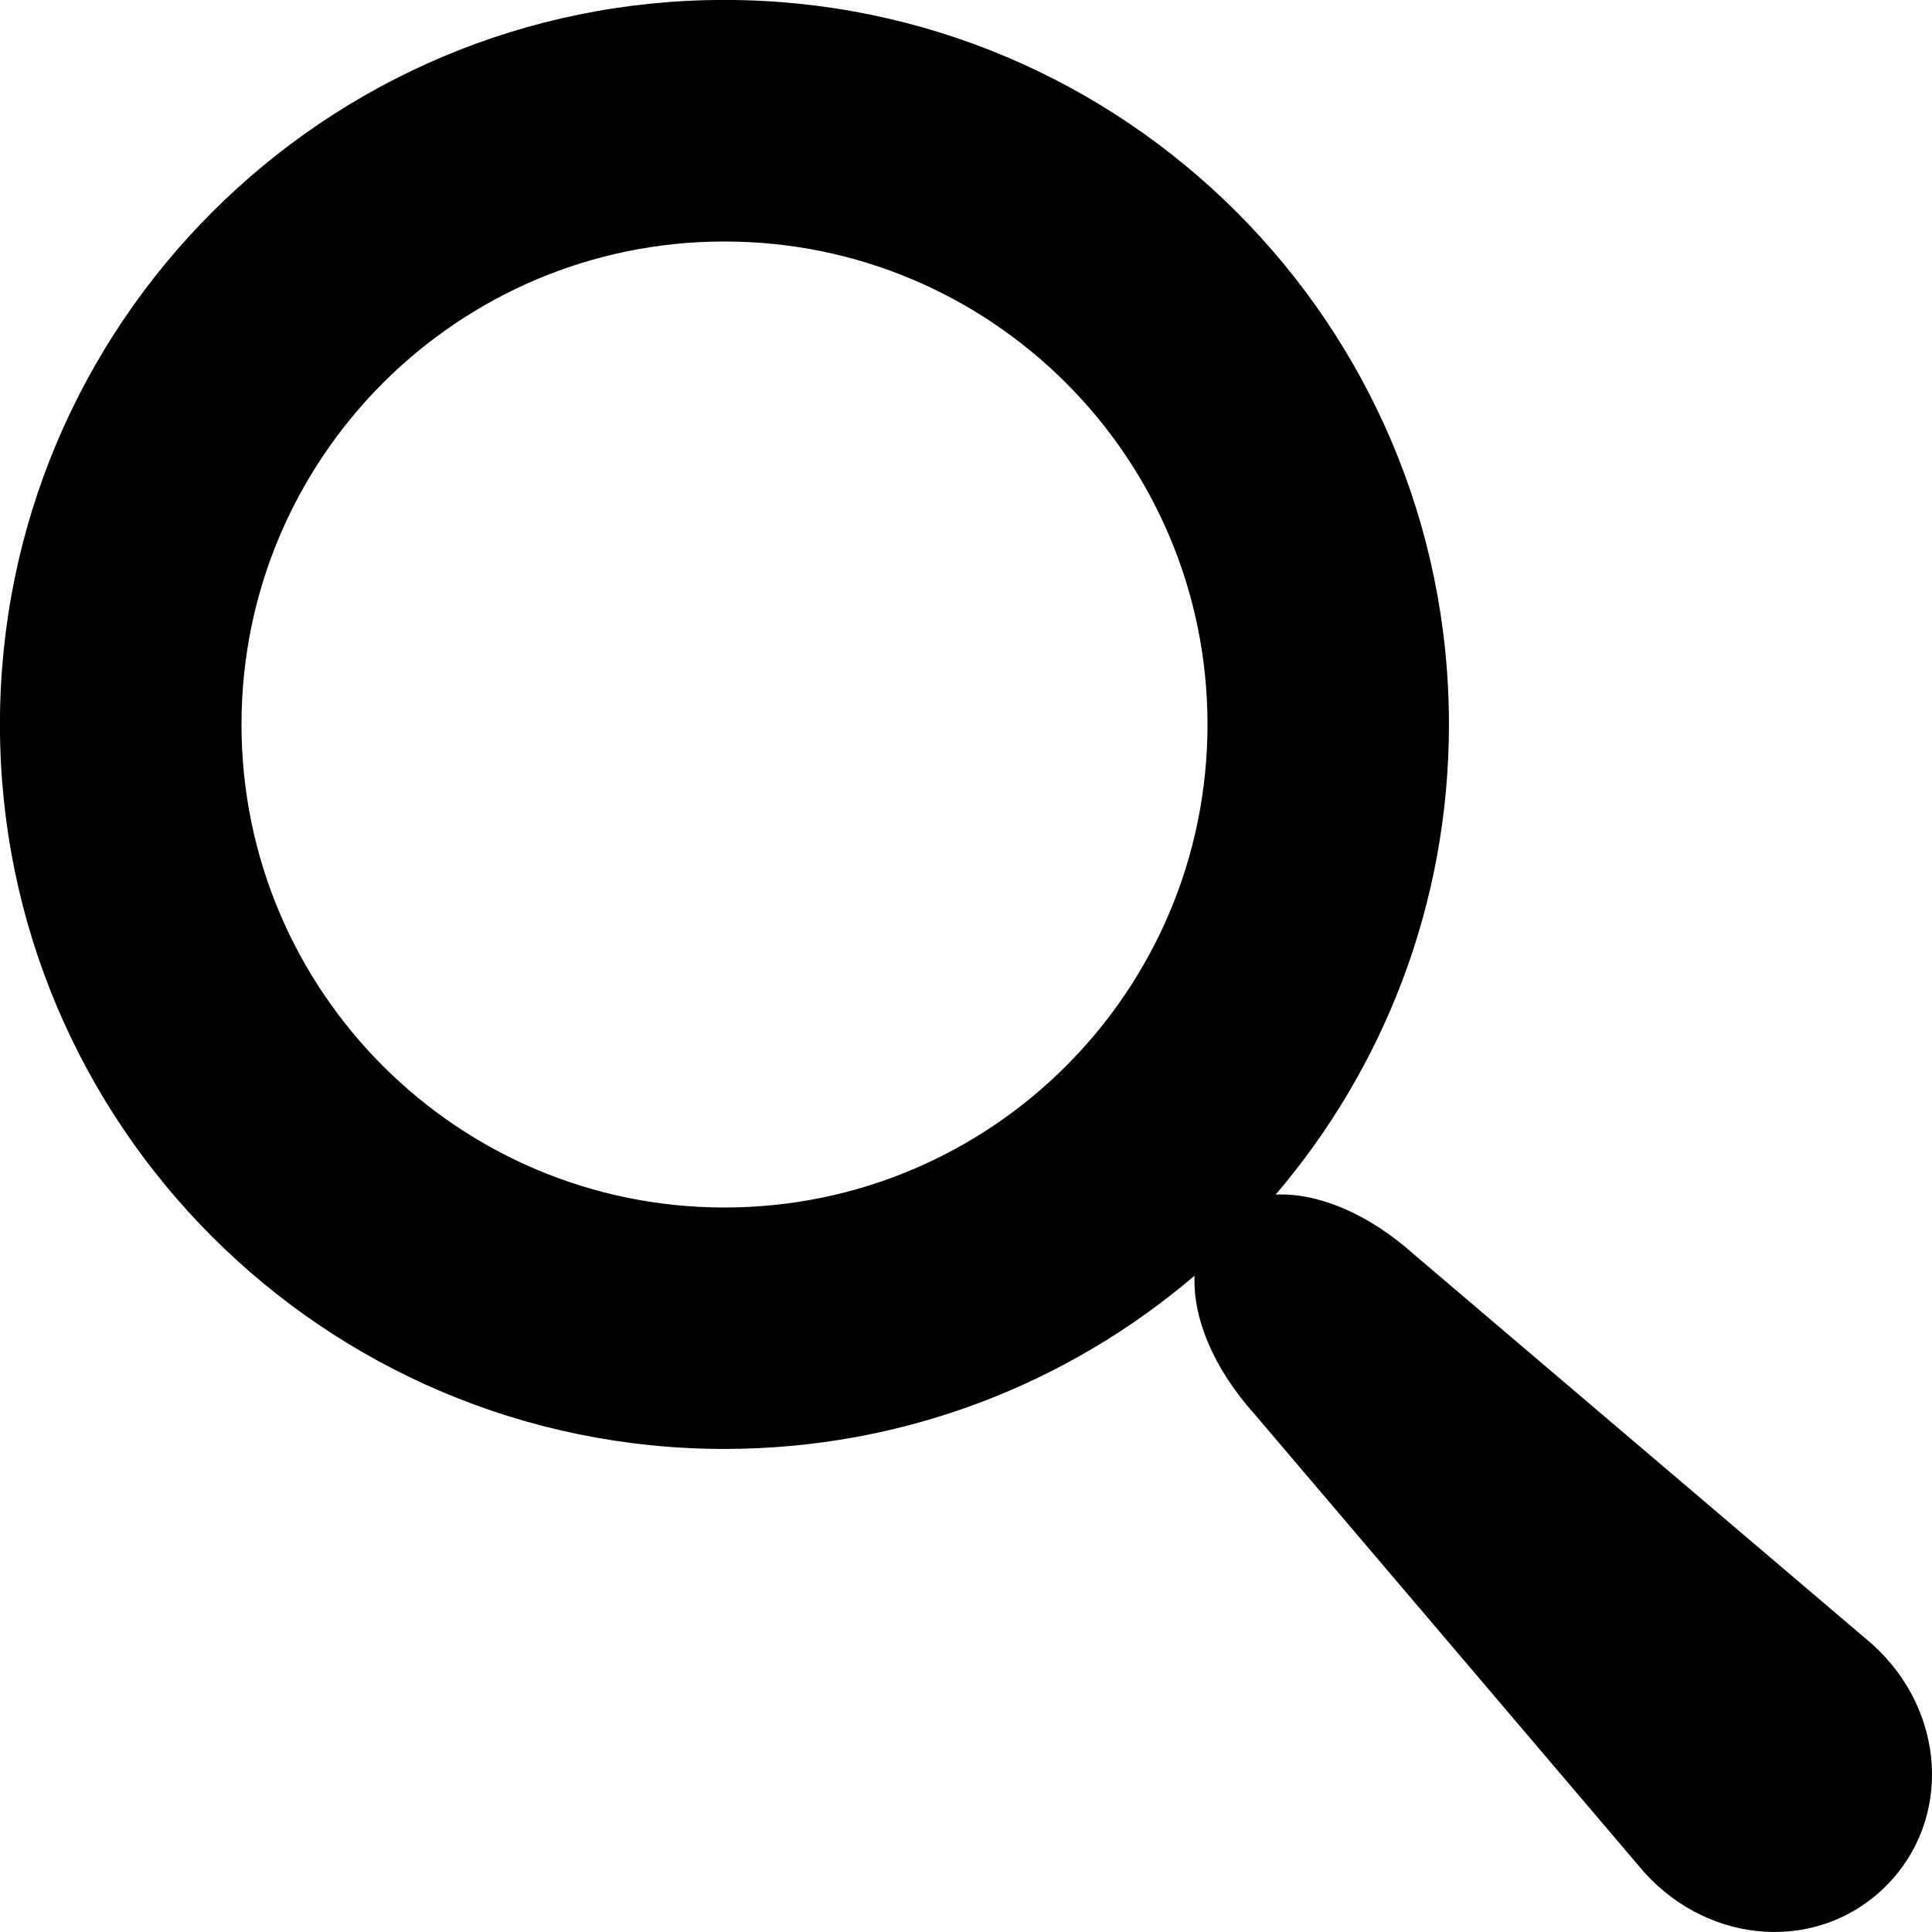
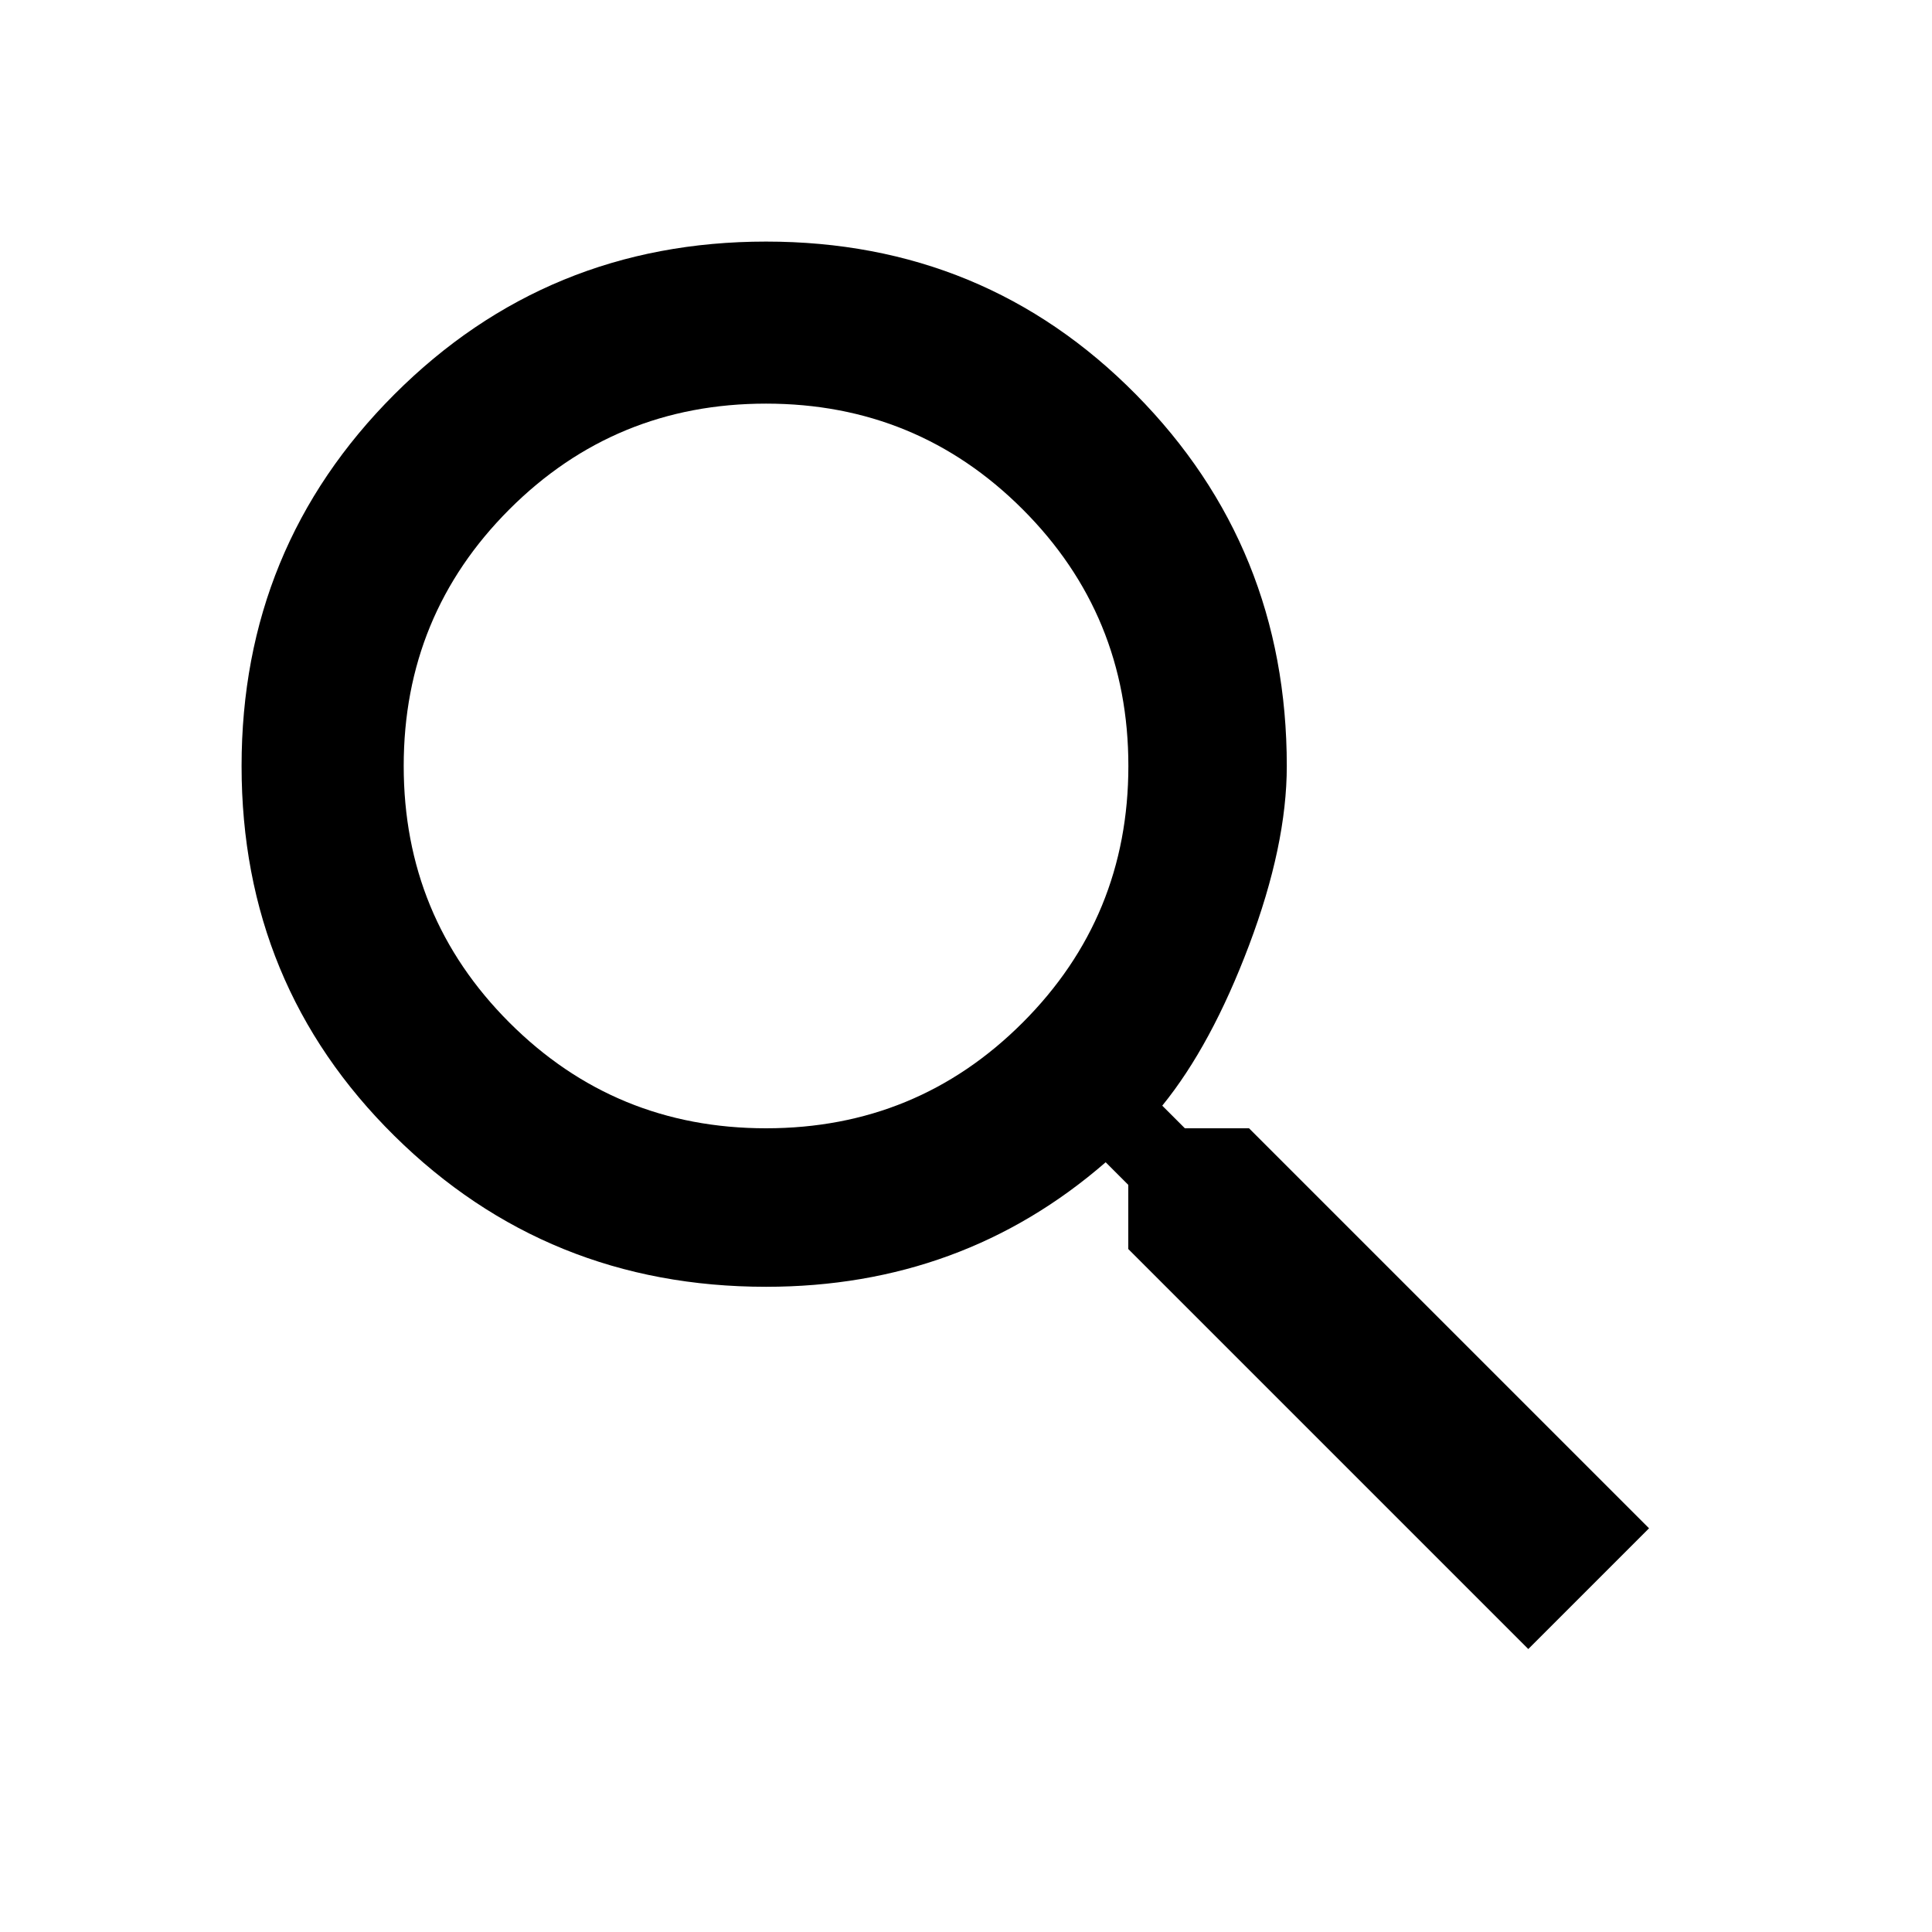
- <svg xmlns="http://www.w3.org/2000/svg" version="1.1" width="32" height="32" viewBox="0 0 32 32">
-   <path d="M31.008 27.231l-7.58-6.447c-0.784-0.705-1.622-1.029-2.299-0.998 1.789-2.096 2.87-4.815 2.87-7.787 0-6.627-5.373-12-12-12s-12 5.373-12 12 5.373 12 12 12c2.972 0 5.691-1.081 7.787-2.87-0.031 0.677 0.293 1.515 0.998 2.299l6.447 7.58c1.104 1.226 2.907 1.33 4.007 0.23s0.997-2.903-0.23-4.007zM12 20c-4.418 0-8-3.582-8-8s3.582-8 8-8 8 3.582 8 8-3.582 8-8 8z" />
+ <svg xmlns="http://www.w3.org/2000/svg" version="1.1" width="24" height="24" viewBox="0 0 24 24">
+   <path d="M9.516 14.016q1.875 0 3.188-1.313t1.313-3.188-1.313-3.188-3.188-1.313-3.188 1.313-1.313 3.188 1.313 3.188 3.188 1.313zM15.516 14.016l4.969 4.969-1.5 1.5-4.969-4.969v-0.797l-0.281-0.281q-1.781 1.547-4.219 1.547-2.719 0-4.617-1.875t-1.898-4.594 1.898-4.617 4.617-1.898 4.594 1.898 1.875 4.617q0 0.984-0.469 2.227t-1.078 1.992l0.281 0.281h0.797z" />
</svg>
